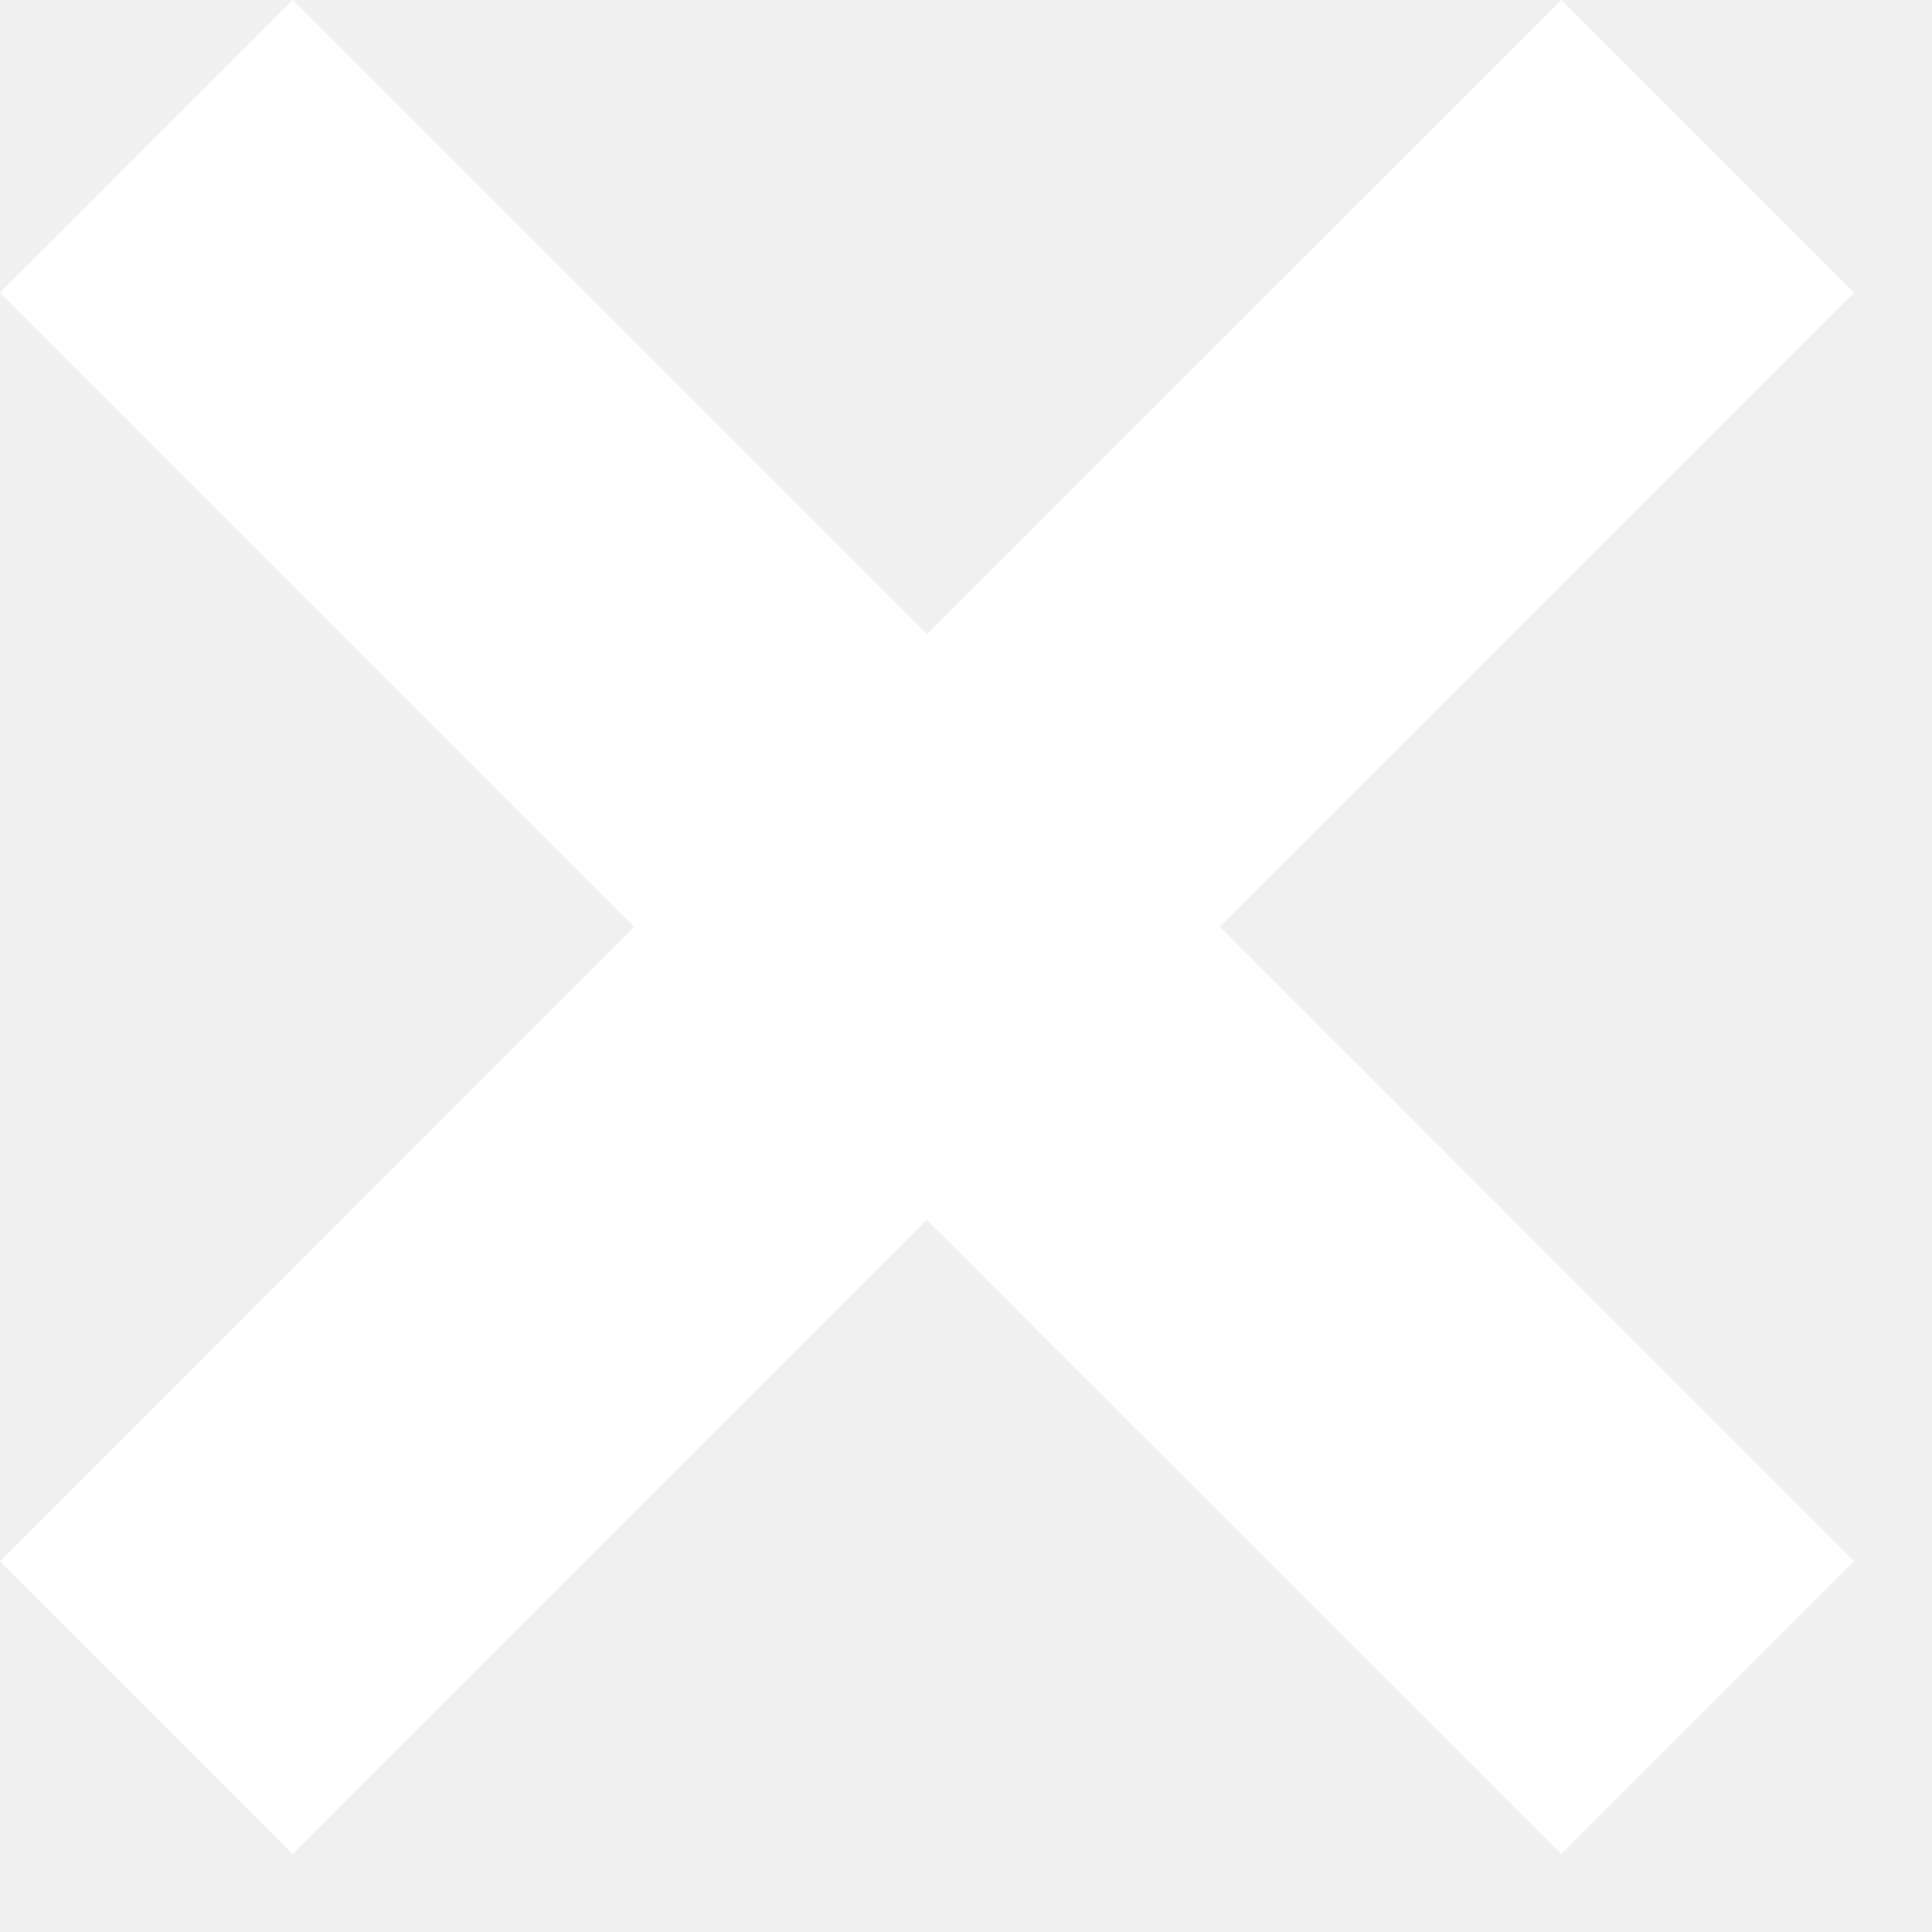
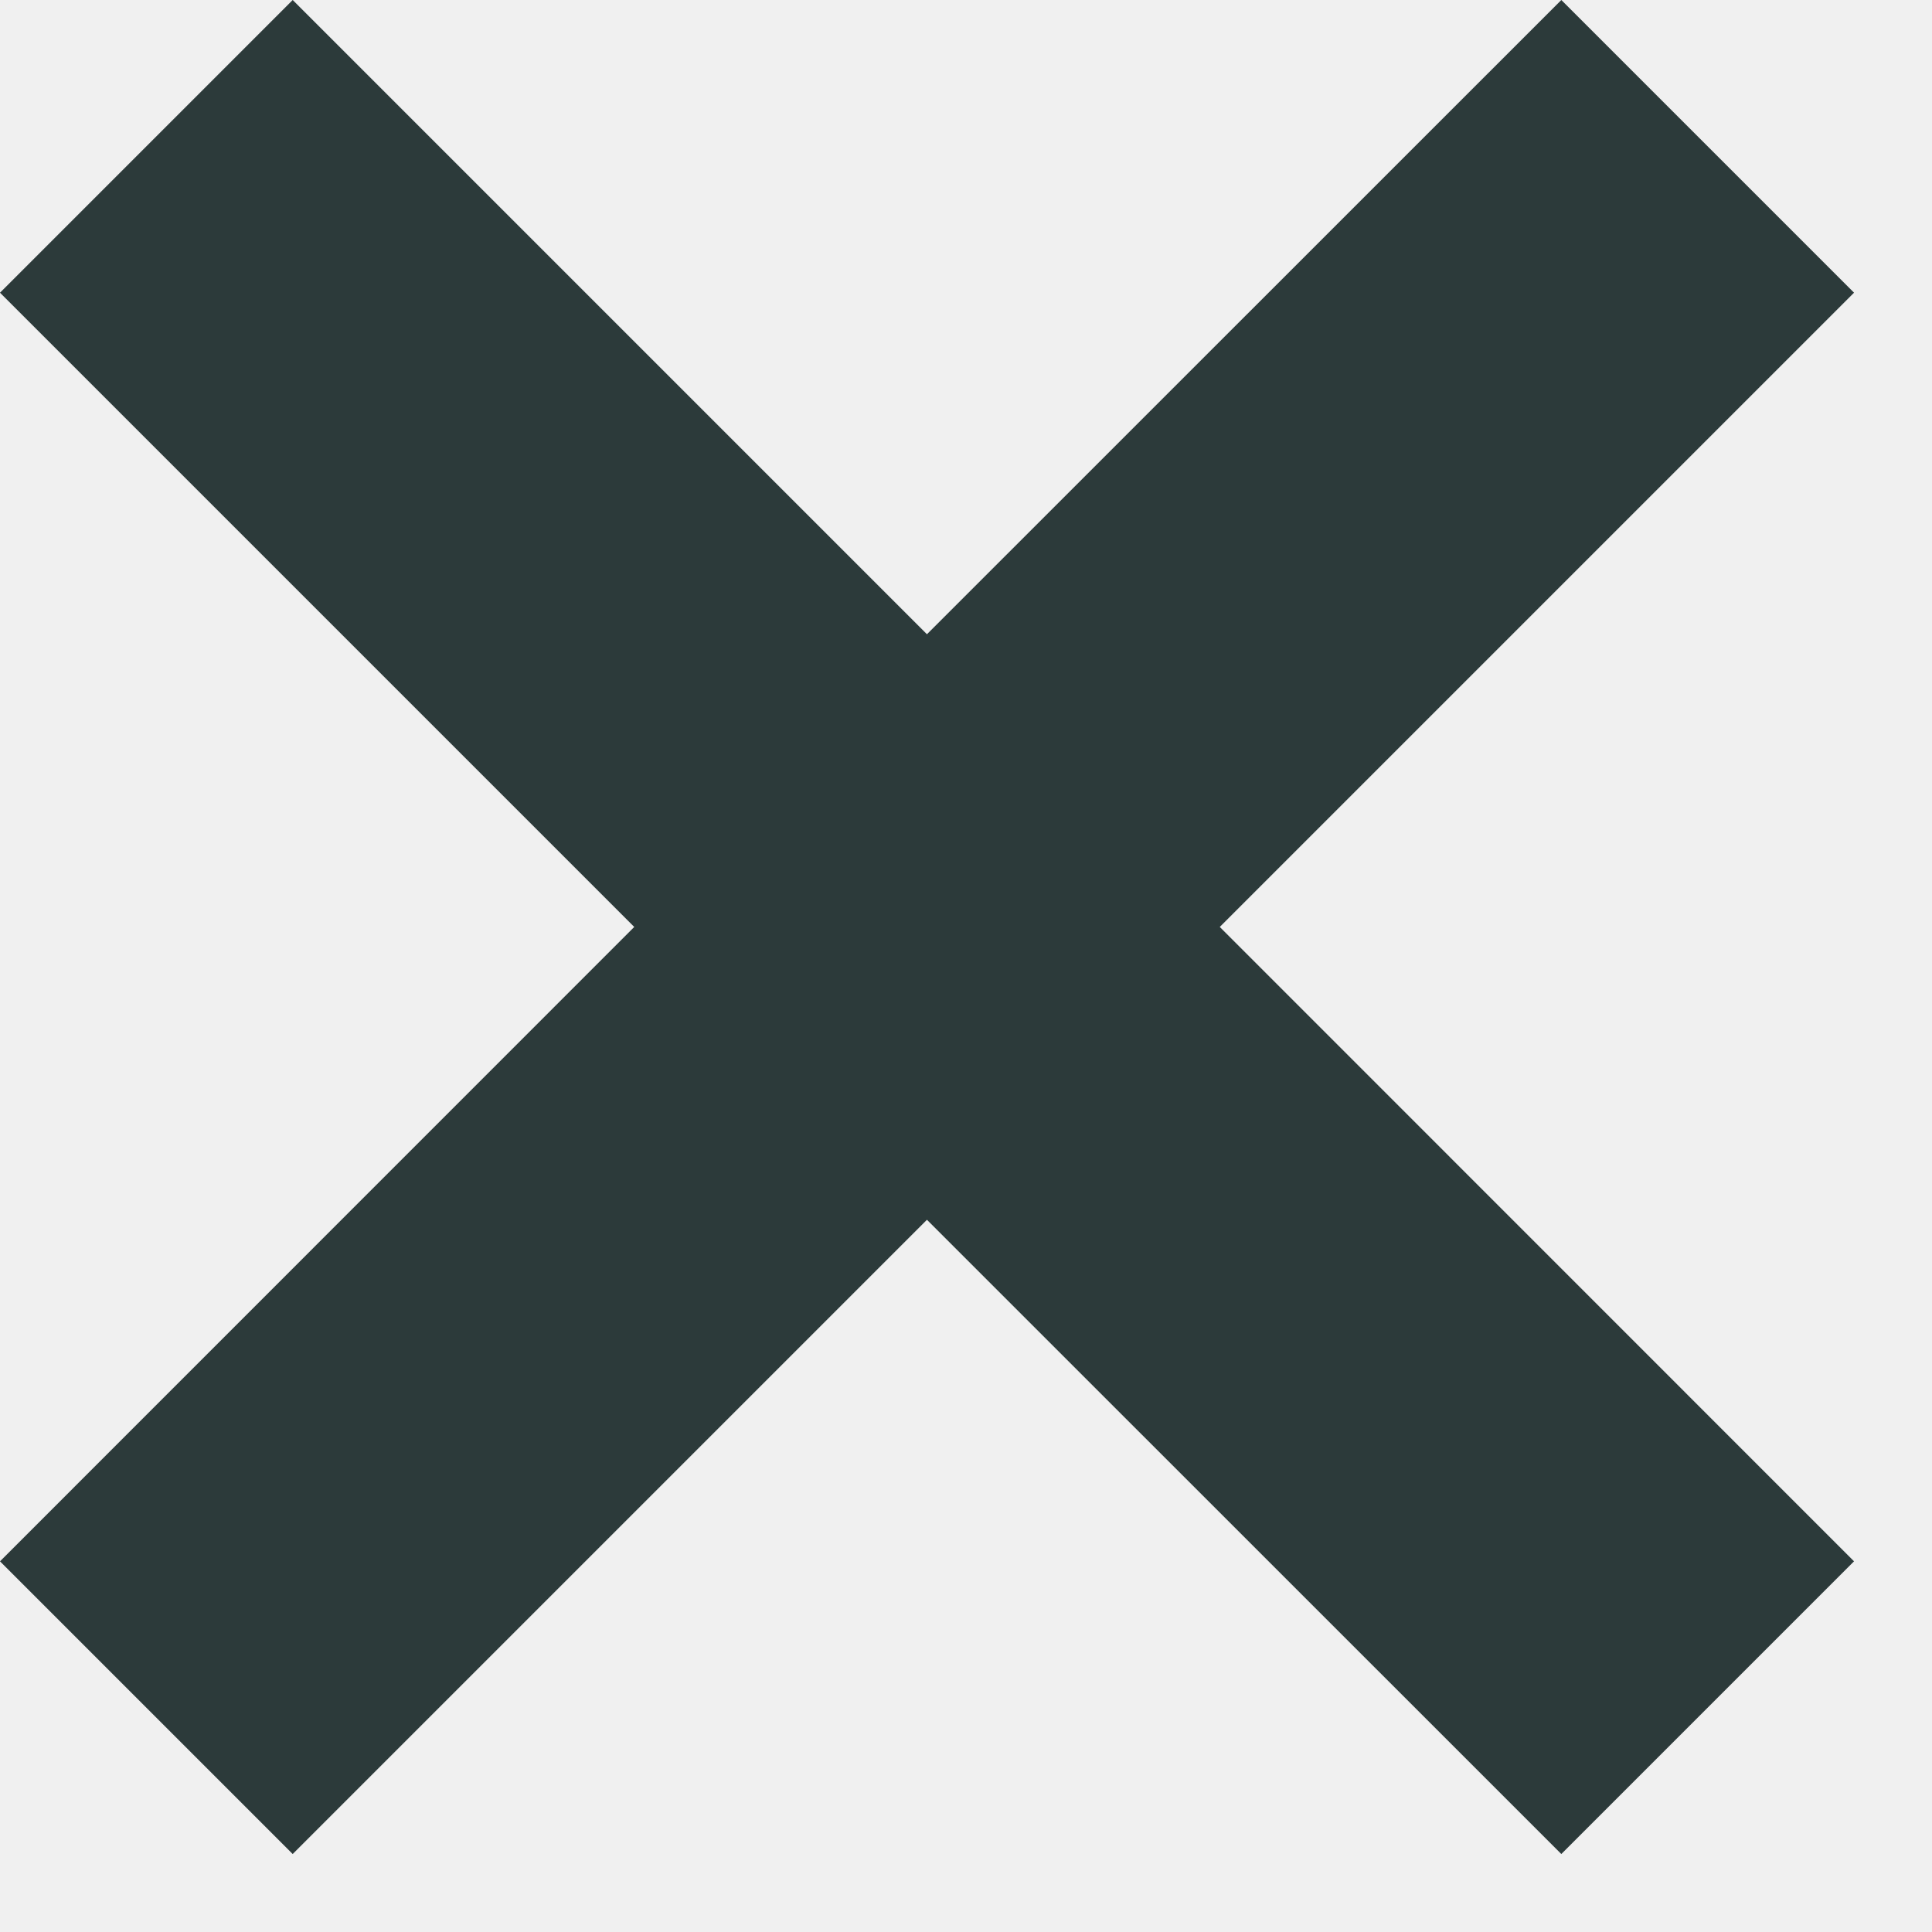
<svg xmlns="http://www.w3.org/2000/svg" width="14" height="14">
-   <path fill="#FFF" fill-rule="evenodd" d="M11.314 0l2.121 2.121-4.596 4.596 4.596 4.597-2.121 2.121-4.597-4.596-4.596 4.596L0 11.314l4.596-4.597L0 2.121 2.121 0l4.596 4.596L11.314 0z" />
+   <path fill="#2c3a3a" fill-rule="evenodd" d="M11.314 0l2.121 2.121-4.596 4.596 4.596 4.597-2.121 2.121-4.597-4.596-4.596 4.596L0 11.314l4.596-4.597L0 2.121 2.121 0l4.596 4.596L11.314 0z" />
</svg>
